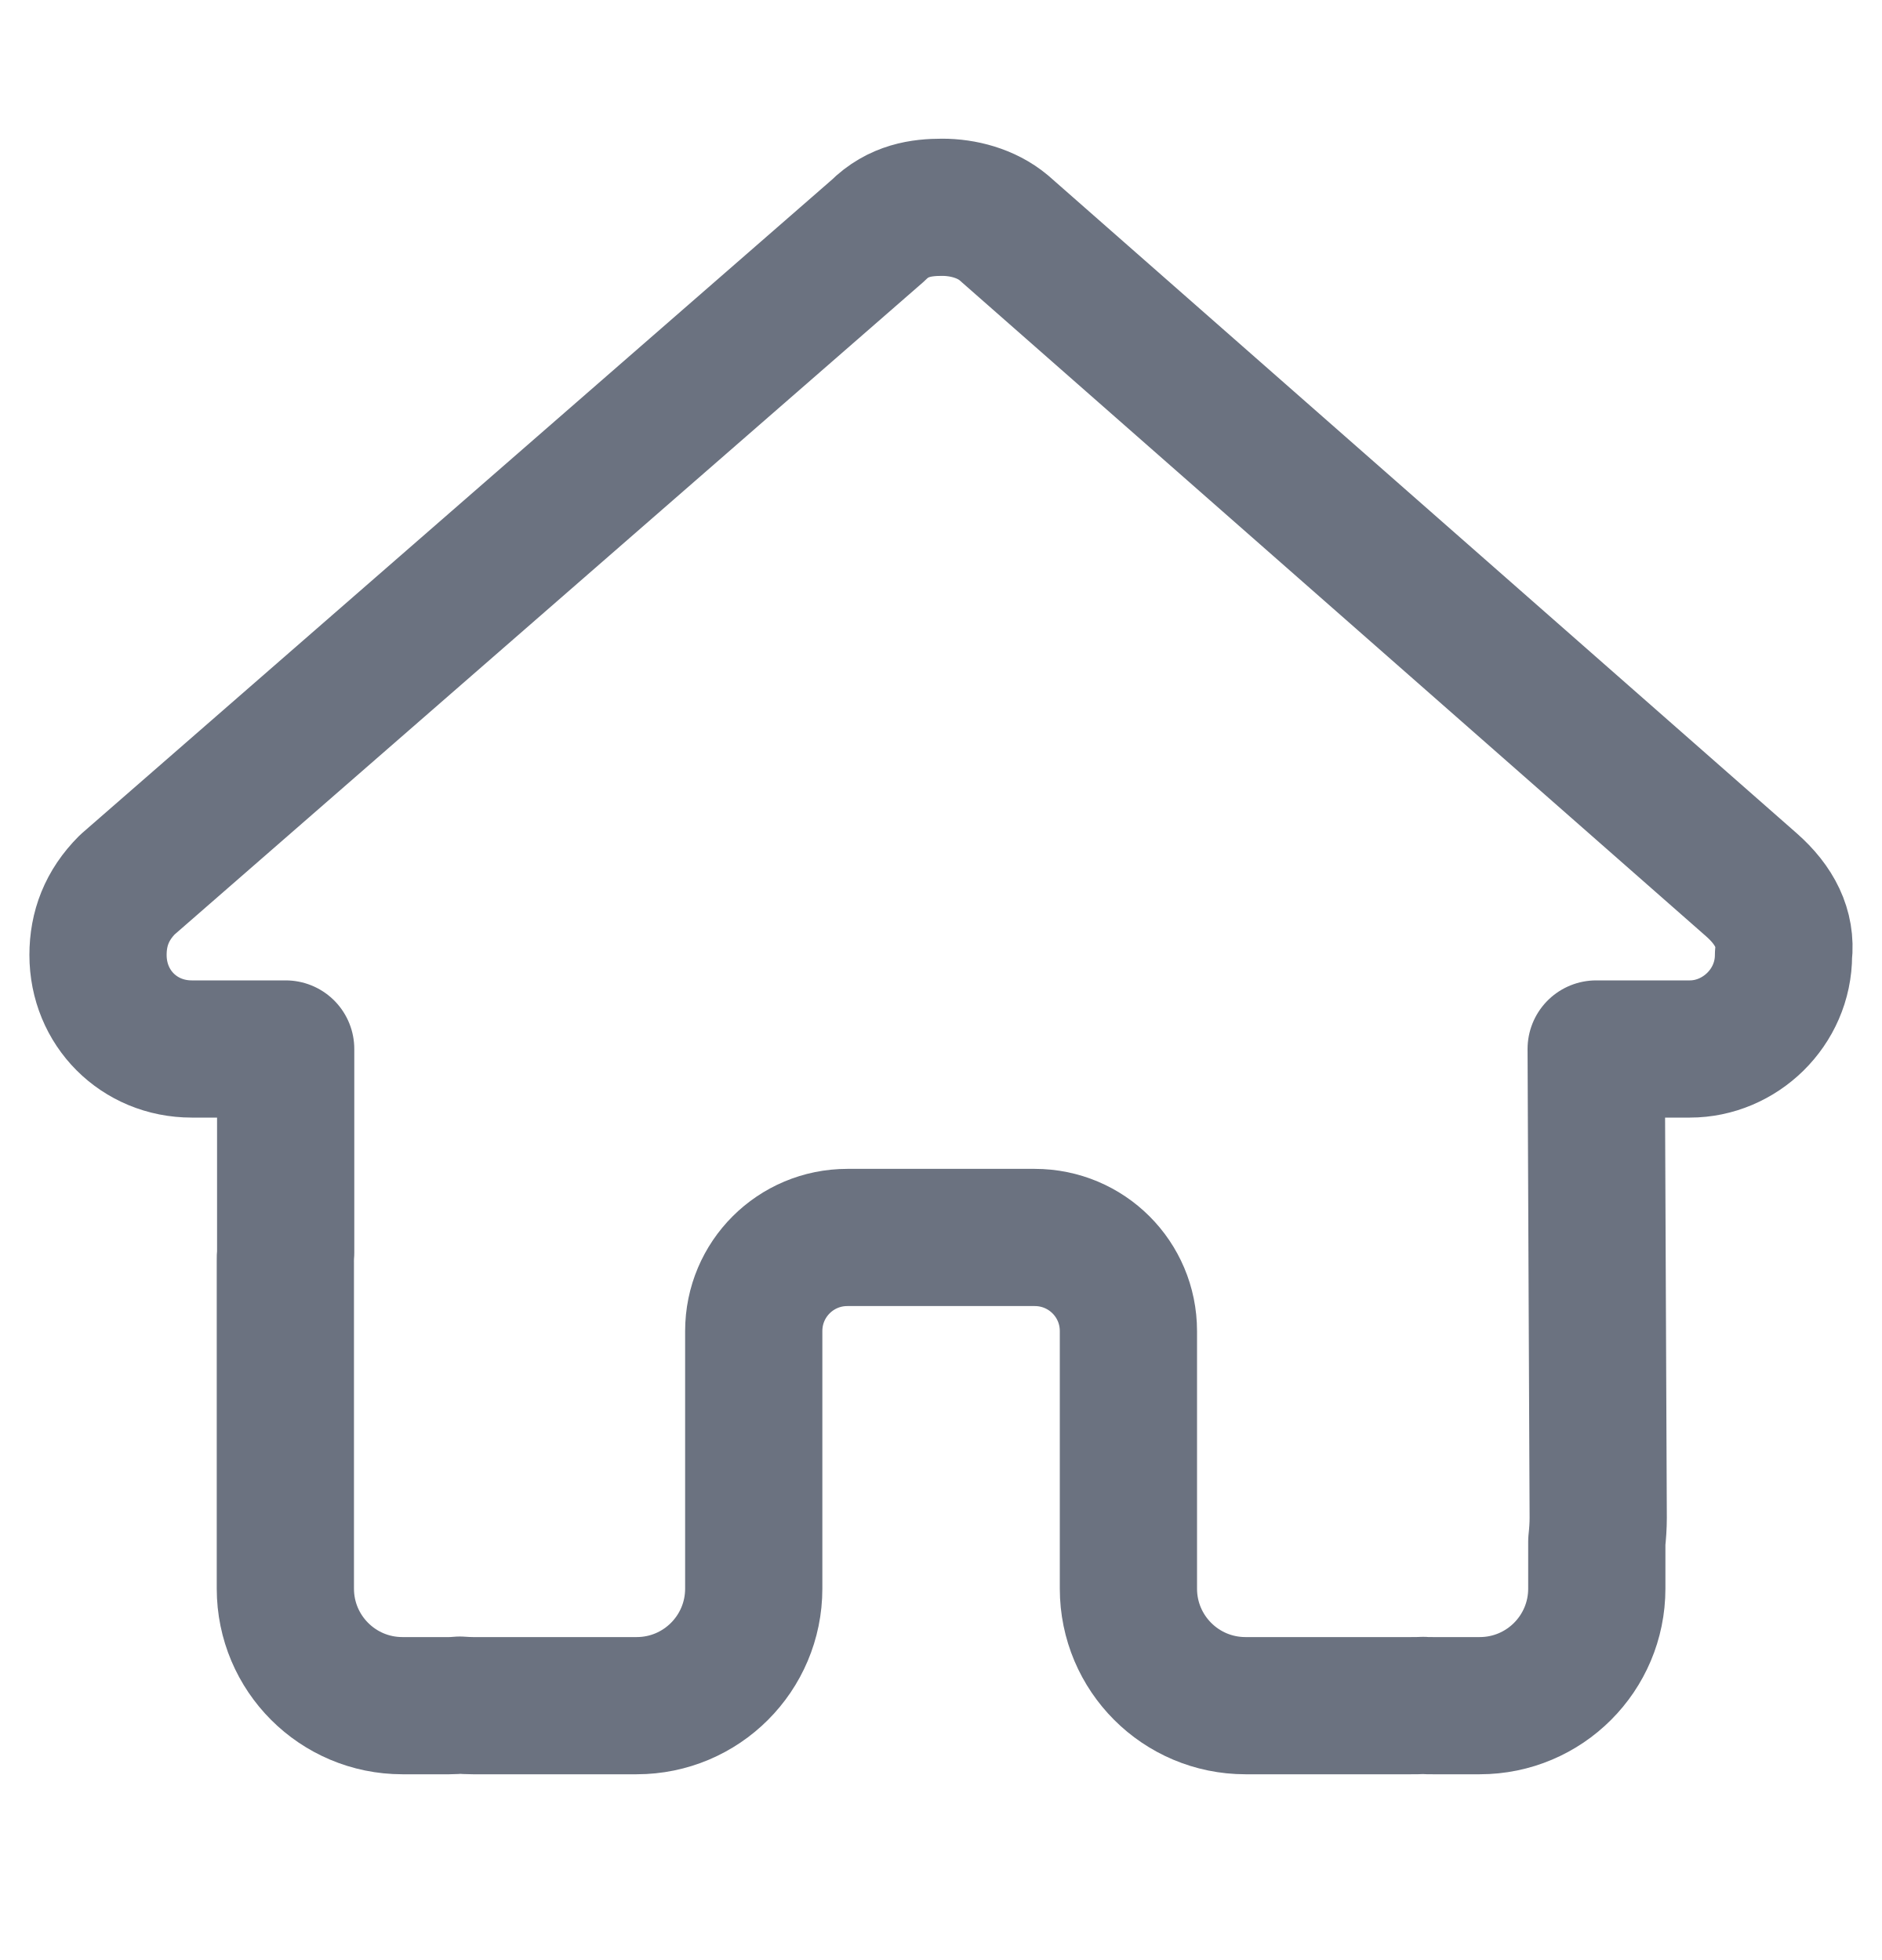
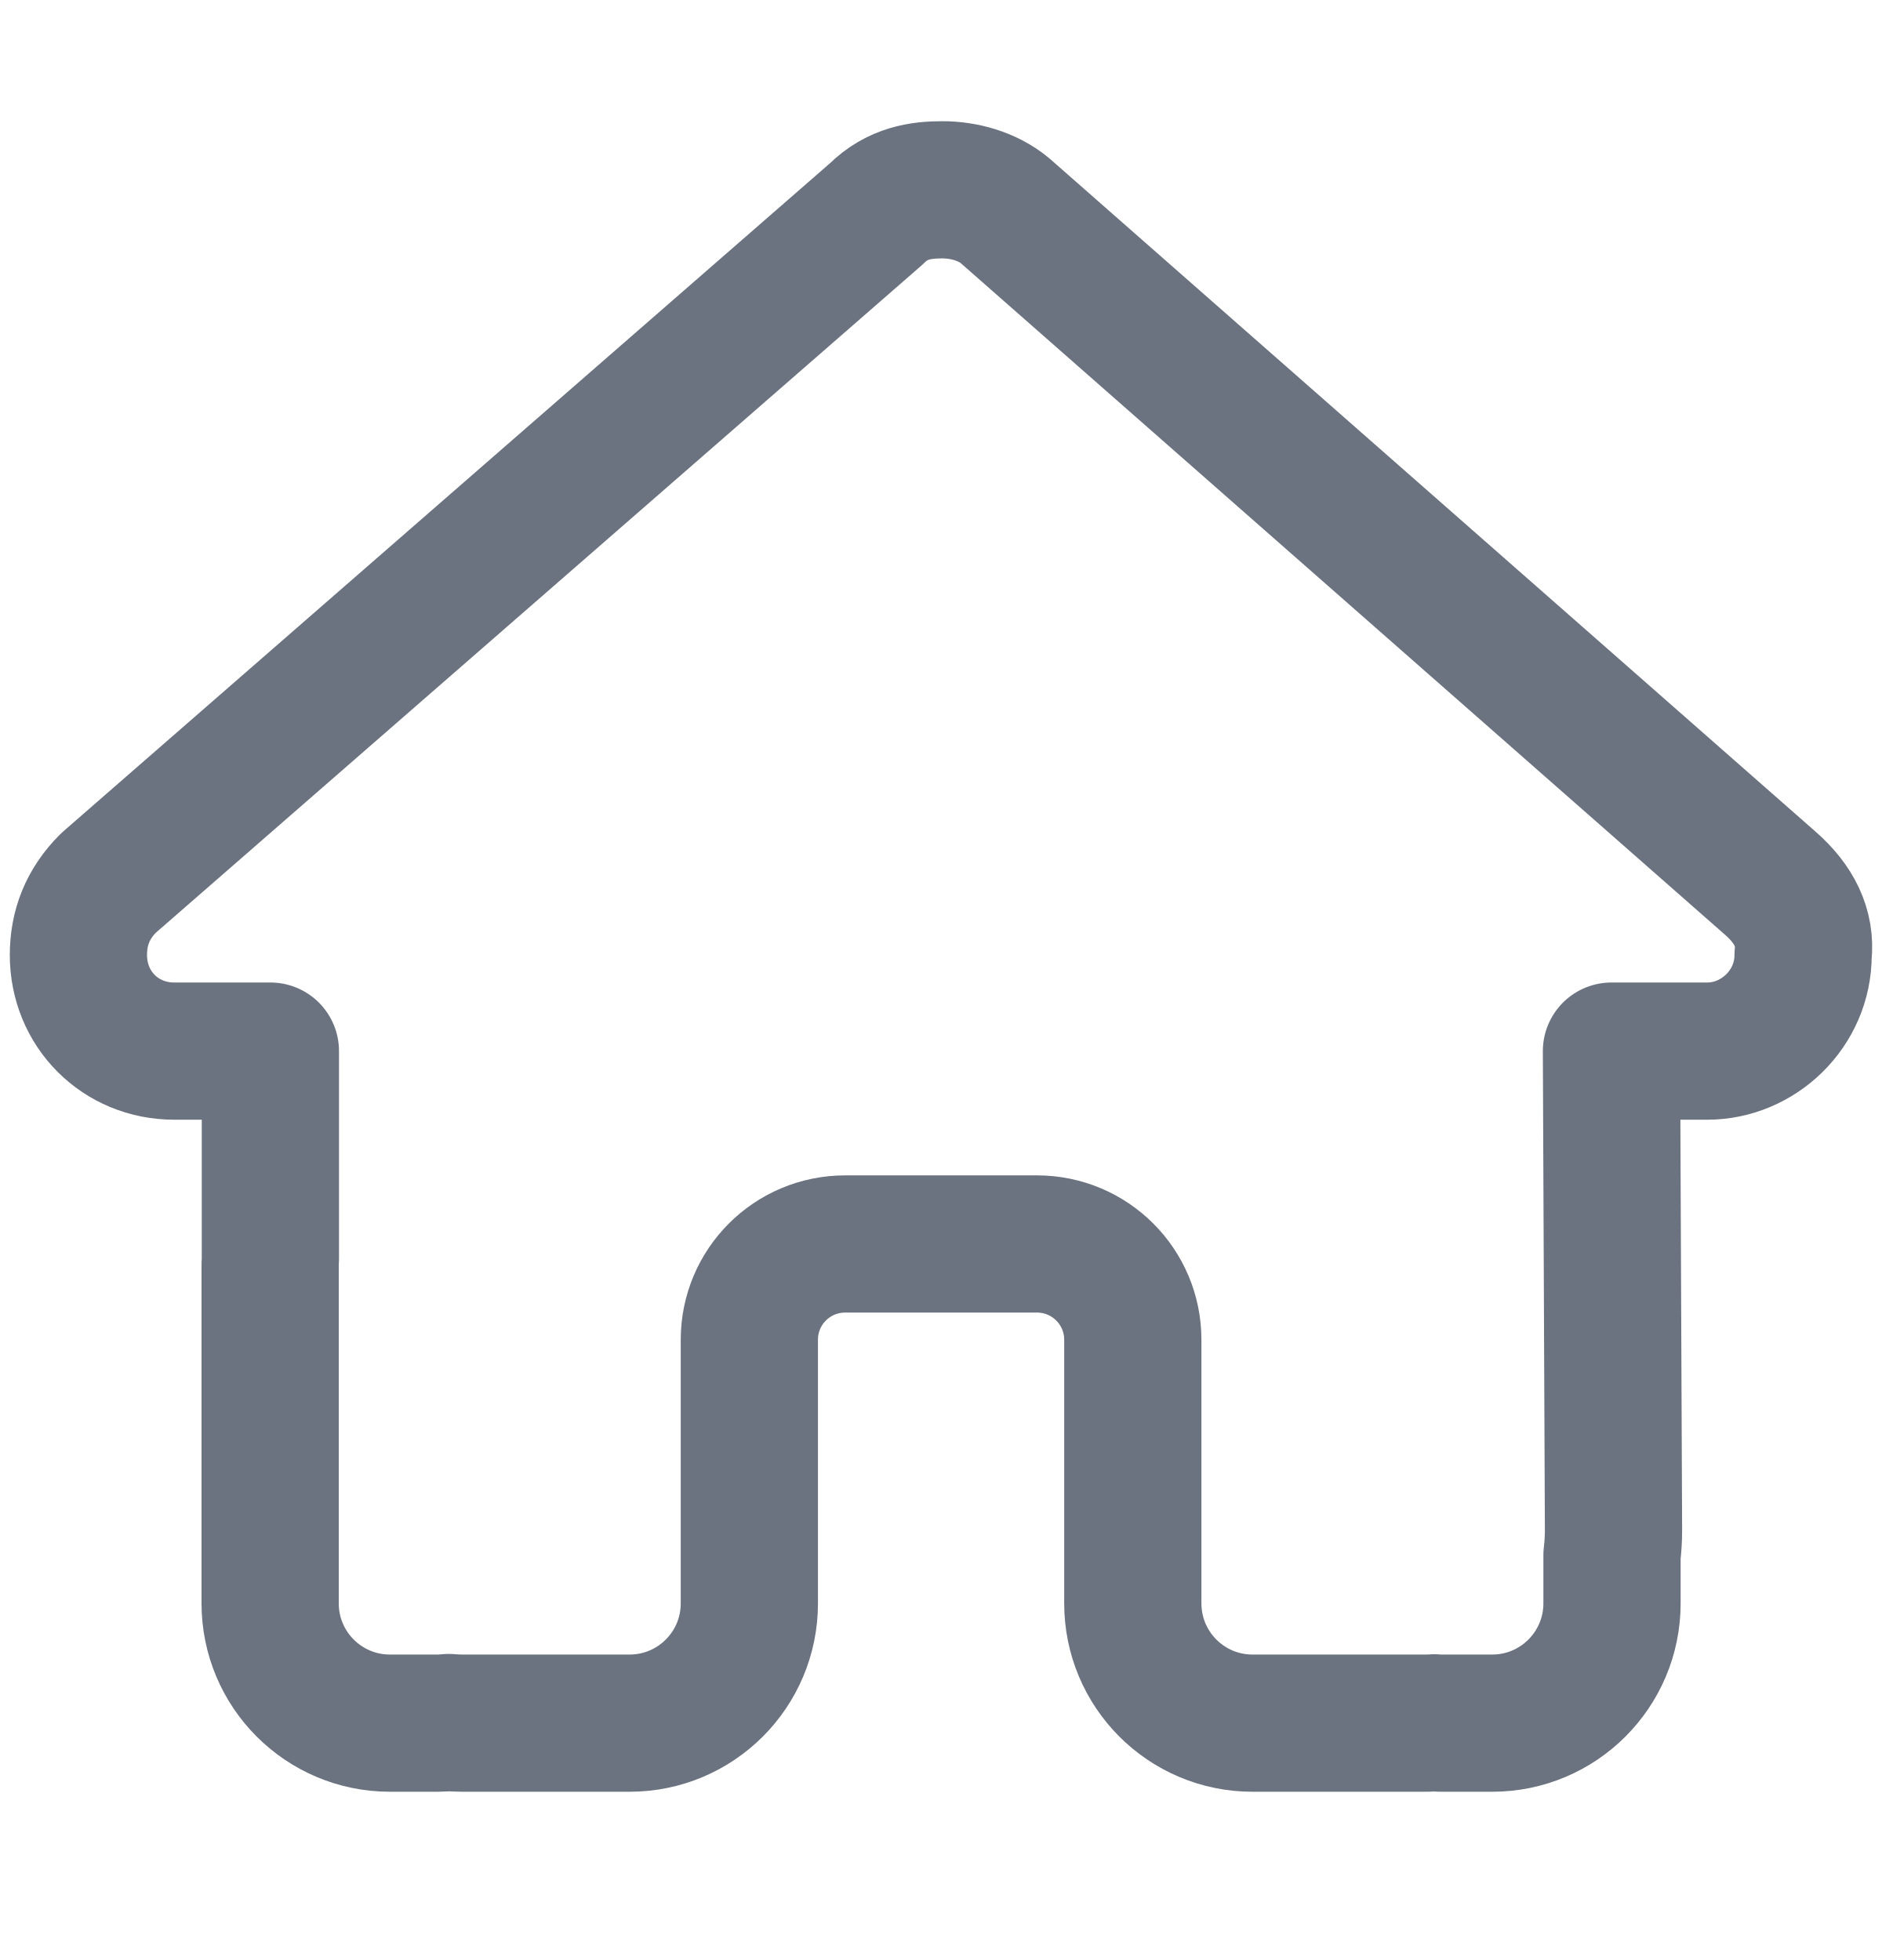
<svg xmlns="http://www.w3.org/2000/svg" width="24" height="25" viewBox="0 0 24 25" fill="none">
-   <path d="M22.744 12.181C22.744 12.853 22.184 13.38 21.55 13.38H20.355L20.381 19.36C20.381 19.46 20.374 19.561 20.363 19.662V20.263C20.363 21.088 19.695 21.756 18.87 21.756H18.272C18.231 21.756 18.19 21.756 18.149 21.753C18.097 21.756 18.045 21.756 17.992 21.756H16.779H15.883C15.058 21.756 14.39 21.088 14.39 20.263V19.367V16.978C14.39 16.317 13.856 15.784 13.195 15.784H10.806C10.146 15.784 9.612 16.317 9.612 16.978V19.367V20.263C9.612 21.088 8.944 21.756 8.119 21.756H7.223H6.032C5.976 21.756 5.92 21.753 5.864 21.749C5.819 21.753 5.774 21.756 5.73 21.756H5.132C4.307 21.756 3.639 21.088 3.639 20.263V16.082C3.639 16.049 3.639 16.011 3.643 15.978V13.38H2.445C1.773 13.38 1.25 12.857 1.25 12.181C1.25 11.845 1.362 11.547 1.623 11.285L11.195 2.942C11.456 2.681 11.755 2.644 12.016 2.644C12.277 2.644 12.576 2.718 12.8 2.905L22.334 11.285C22.632 11.547 22.782 11.845 22.744 12.181Z" stroke="#6B7280" stroke-width="1.75" stroke-linejoin="round" />
+   <path d="M22.994 12.181C22.994 12.868 22.421 13.407 21.772 13.407H20.55L20.576 19.526C20.576 19.629 20.569 19.733 20.557 19.836V20.451C20.557 21.295 19.873 21.979 19.029 21.979H18.418C18.376 21.979 18.334 21.979 18.292 21.975C18.239 21.979 18.185 21.979 18.132 21.979H16.89H15.973C15.129 21.979 14.446 21.295 14.446 20.451V19.534V17.089C14.446 16.413 13.899 15.867 13.223 15.867H10.779C10.102 15.867 9.556 16.413 9.556 17.089V19.534V20.451C9.556 21.295 8.873 21.979 8.028 21.979H7.112H5.893C5.836 21.979 5.779 21.975 5.721 21.971C5.675 21.975 5.63 21.979 5.584 21.979H4.973C4.128 21.979 3.445 21.295 3.445 20.451V16.173C3.445 16.138 3.445 16.1 3.448 16.066V13.407H2.222C1.535 13.407 1 12.872 1 12.181C1 11.837 1.115 11.531 1.382 11.264L11.176 2.727C11.443 2.46 11.749 2.421 12.016 2.421C12.284 2.421 12.589 2.498 12.818 2.689L22.574 11.264C22.88 11.531 23.032 11.837 22.994 12.181Z" stroke="#6B7280" stroke-width="1.75" stroke-linejoin="round" />
</svg>
